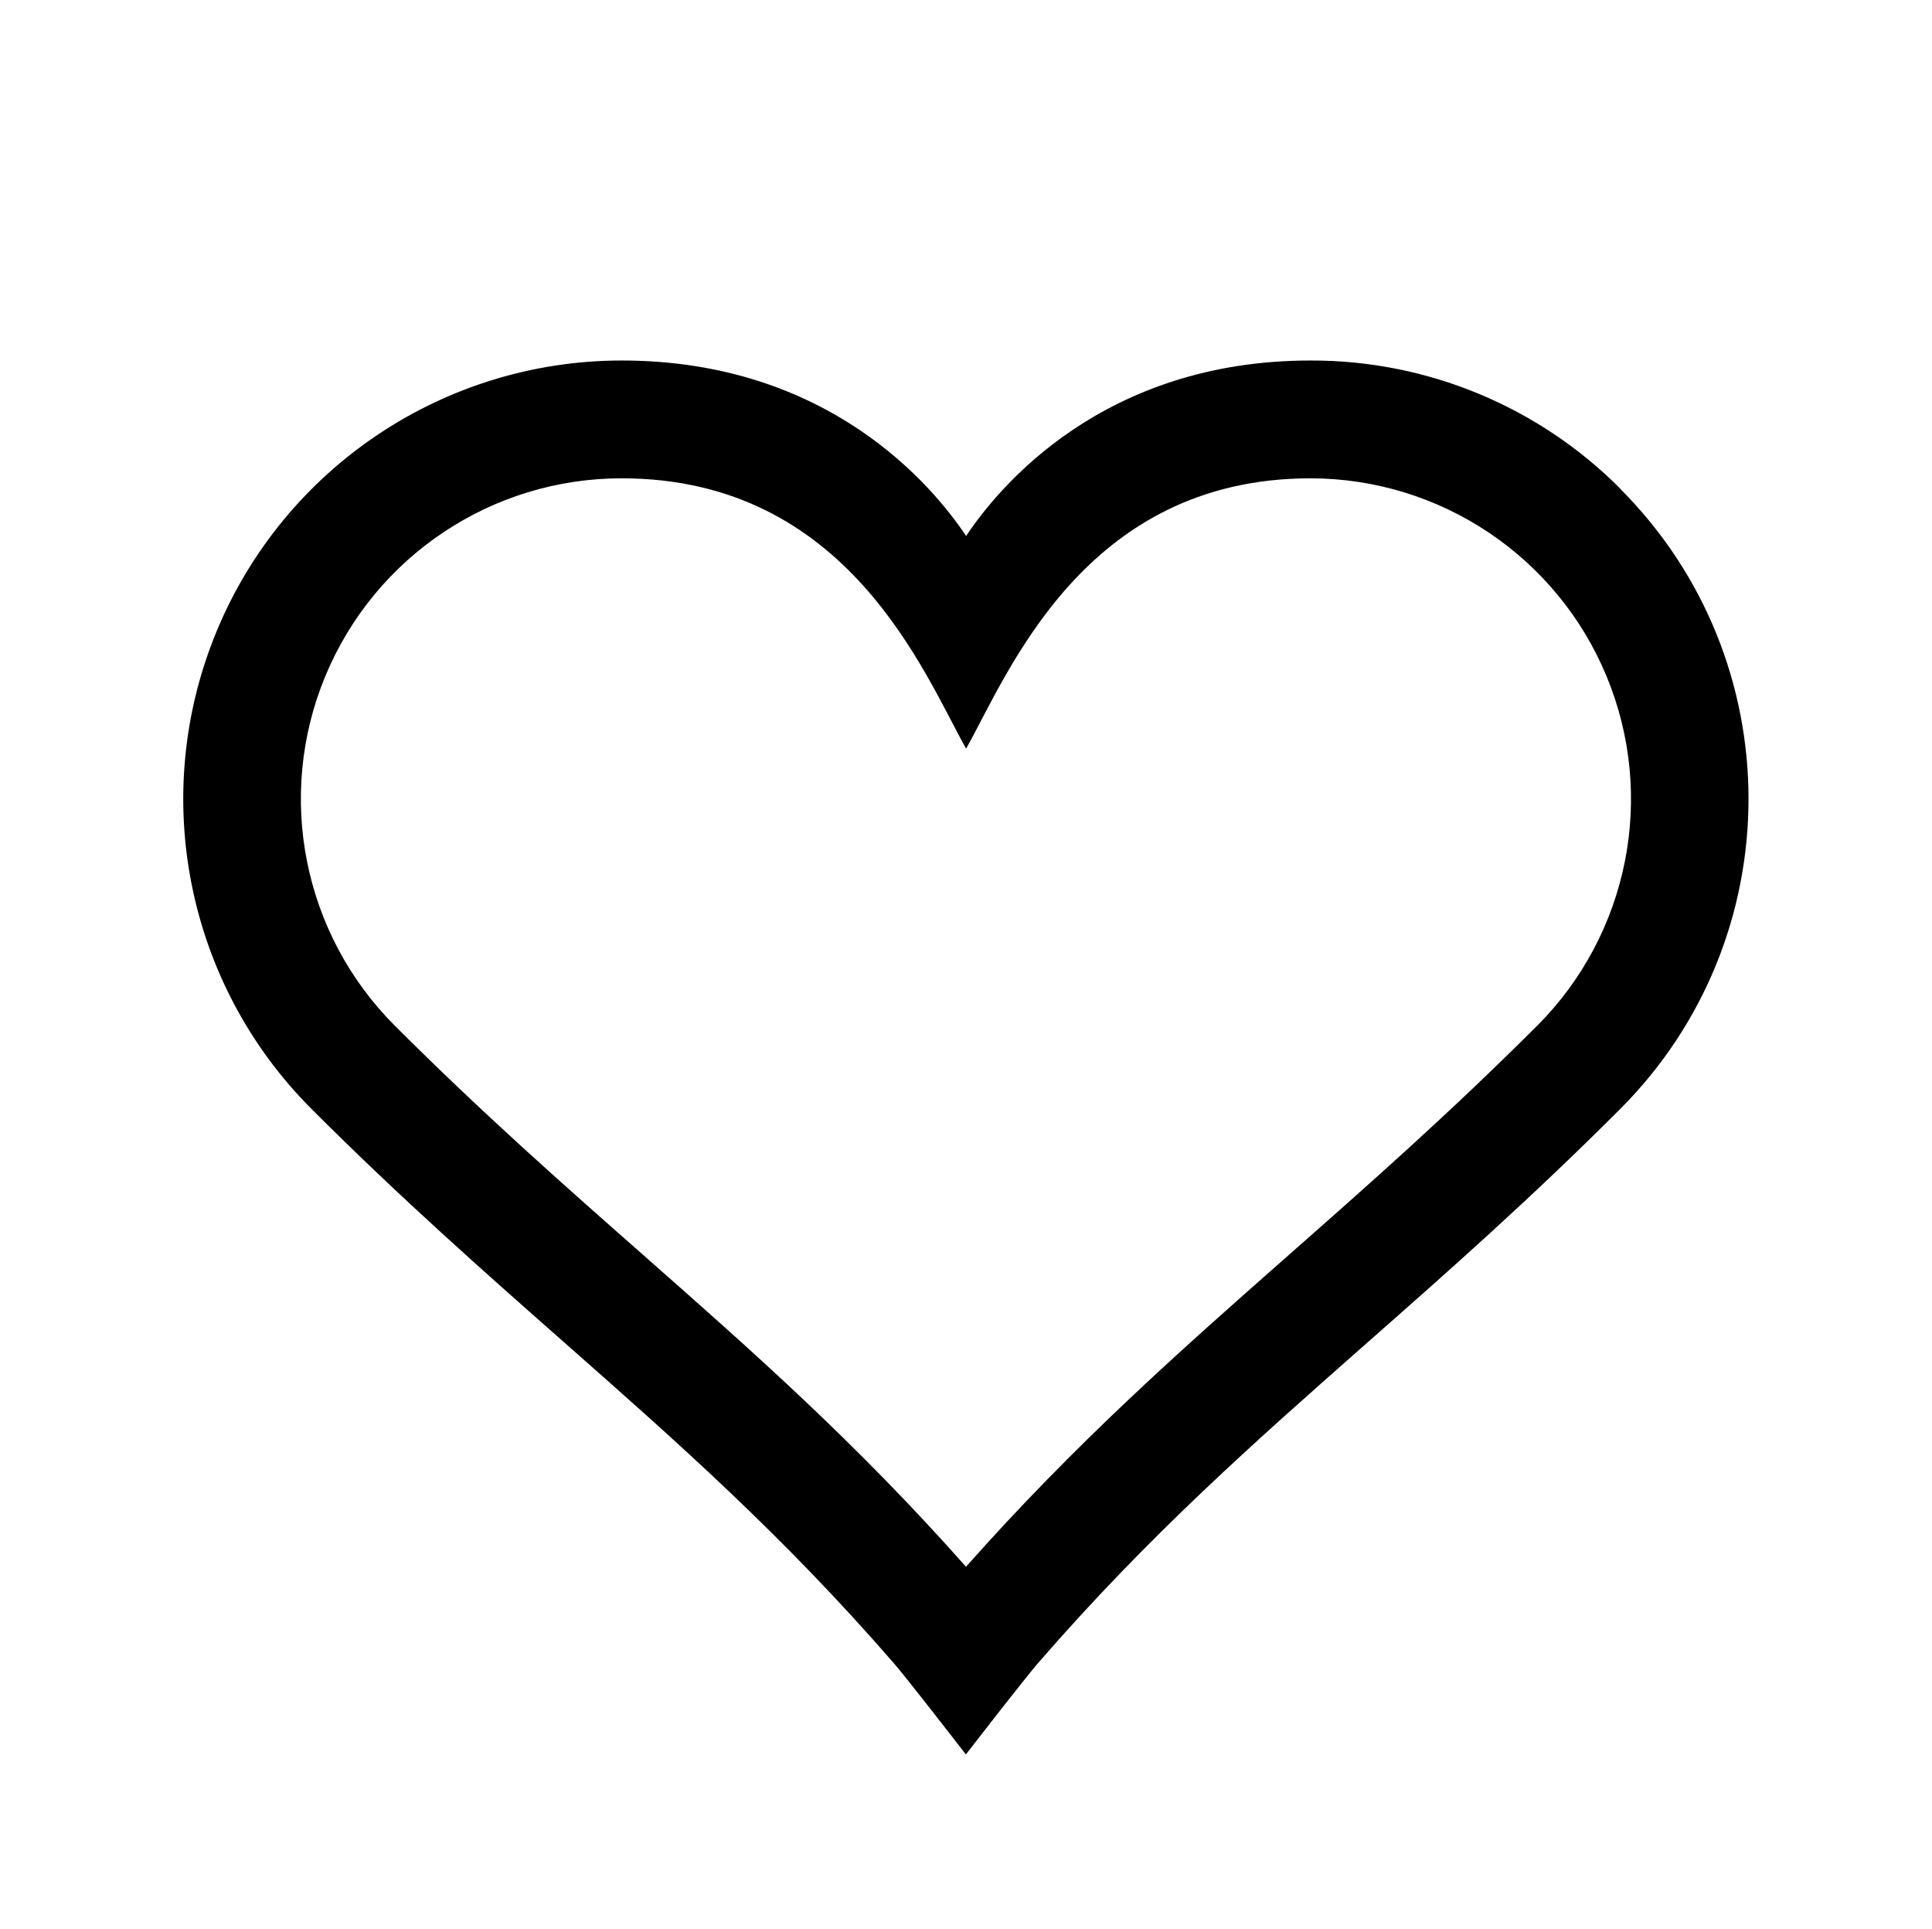
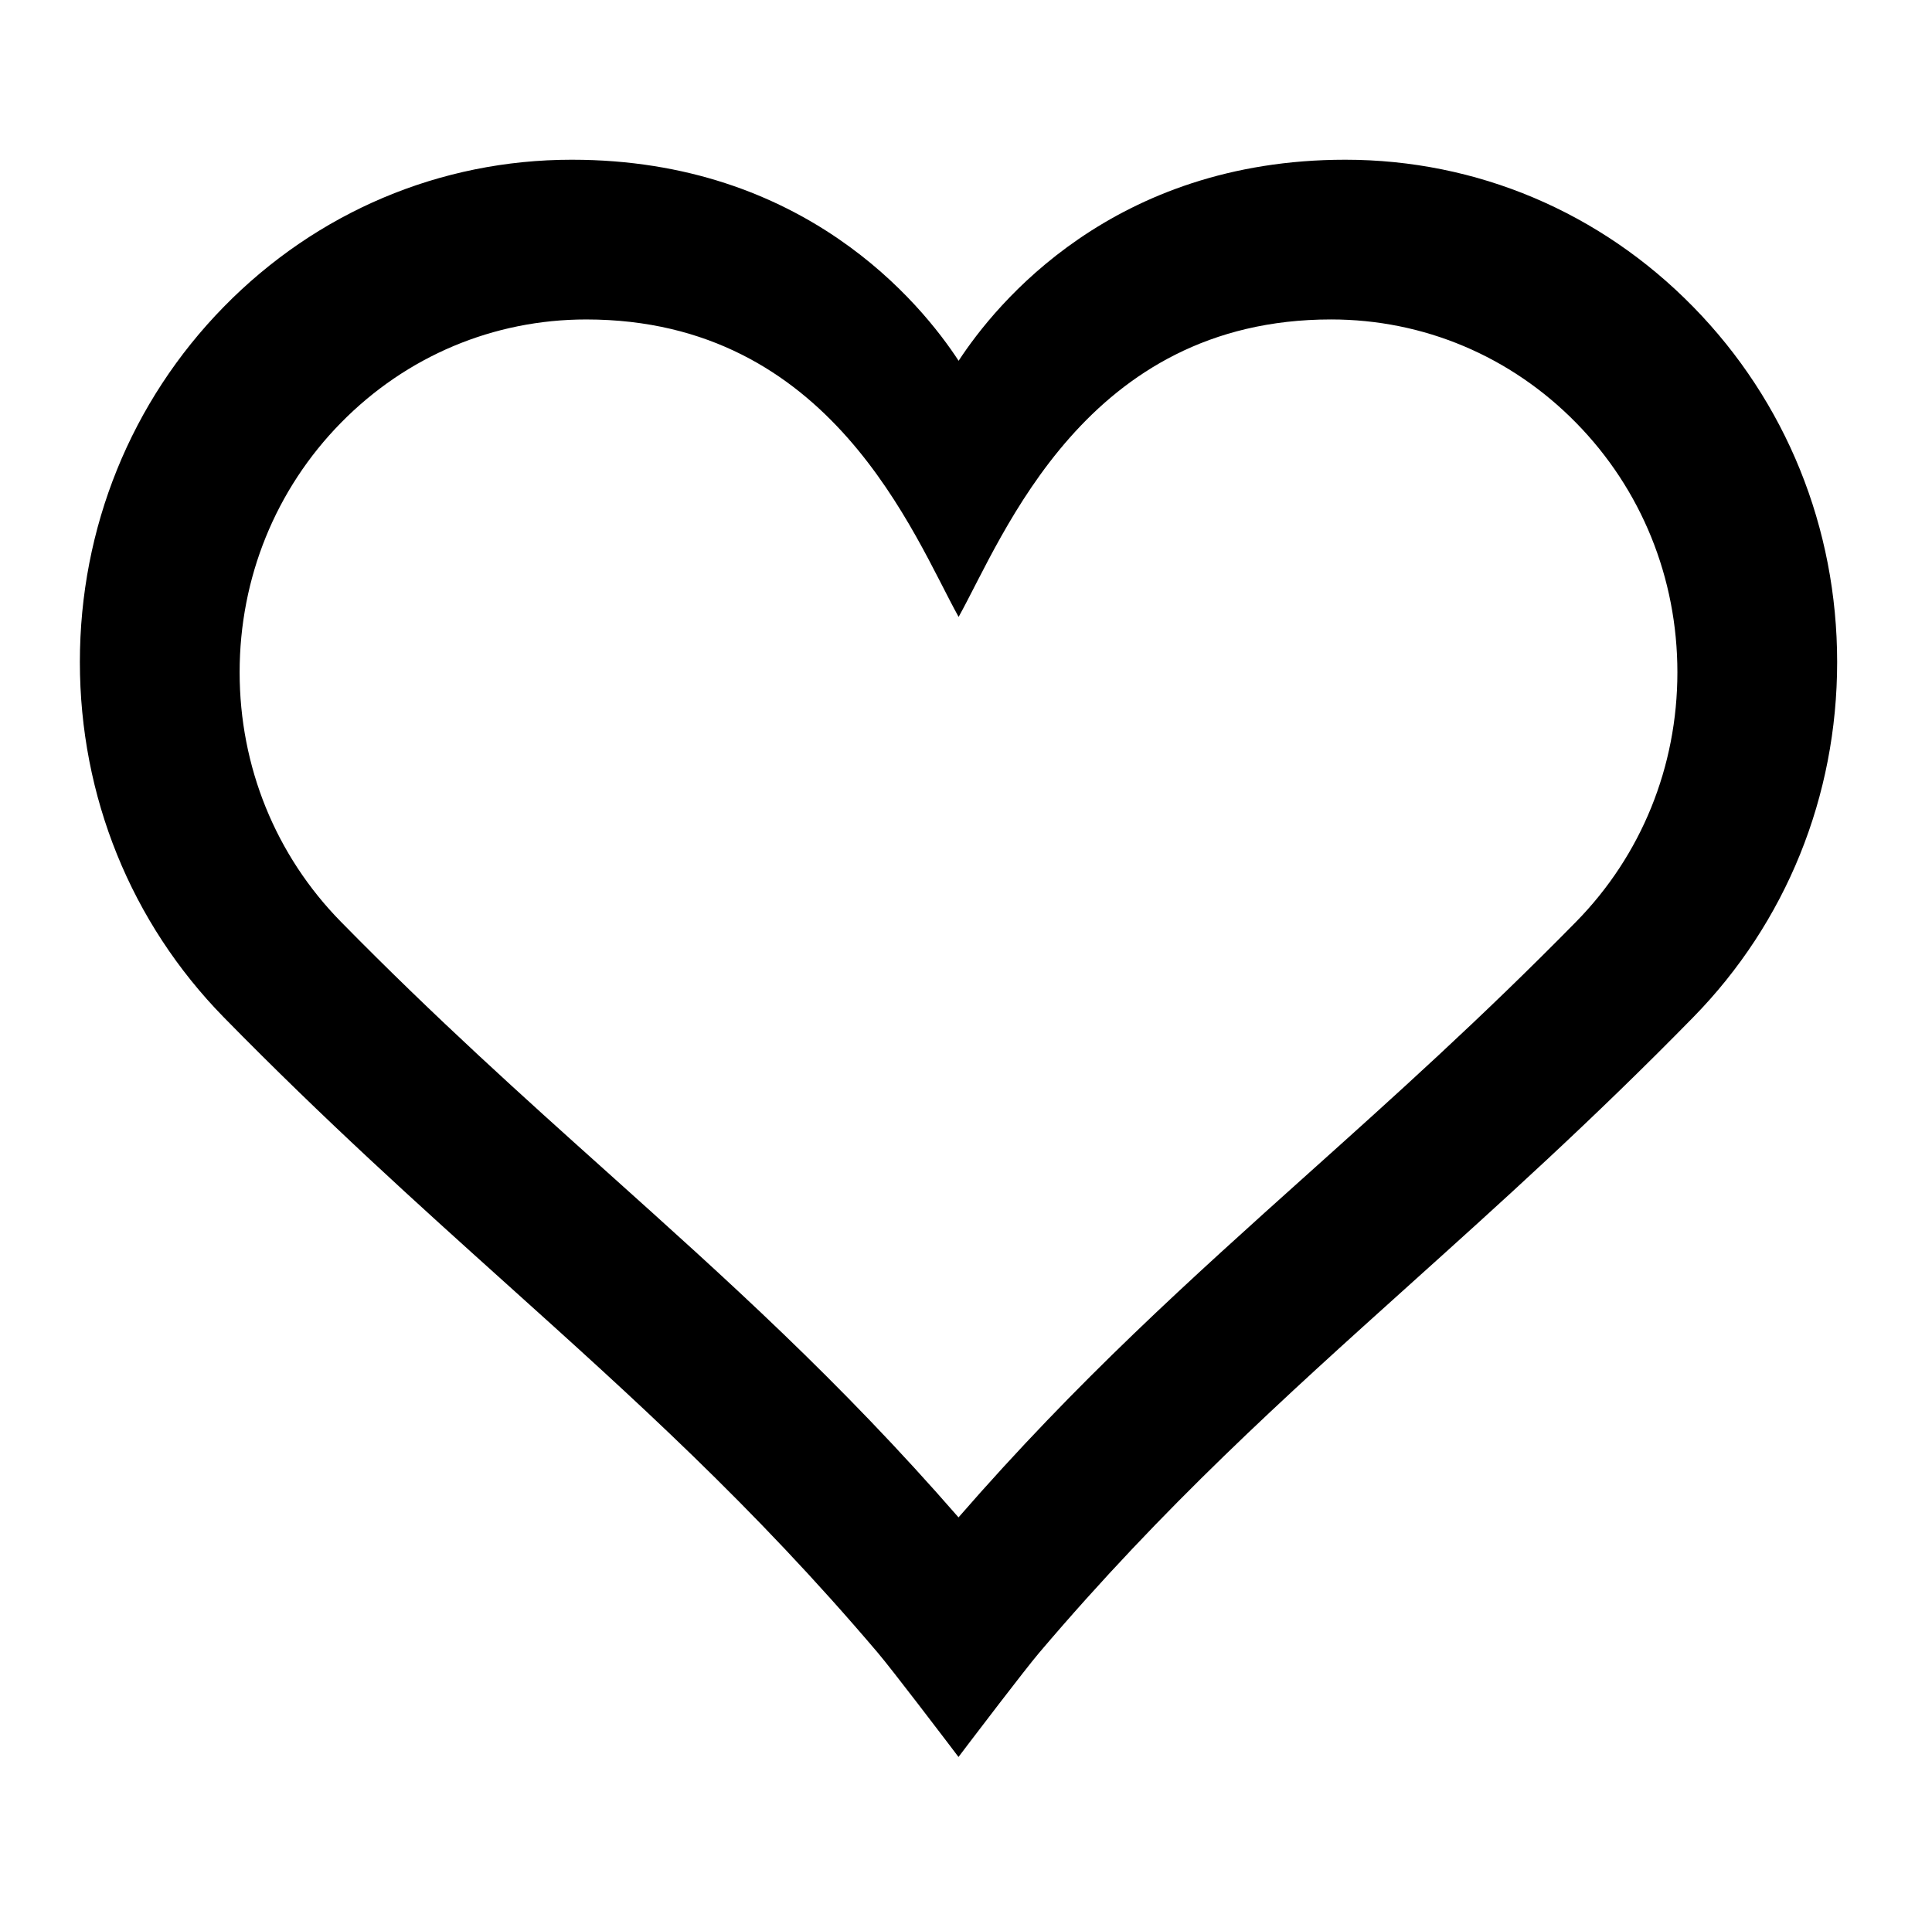
- <svg xmlns="http://www.w3.org/2000/svg" viewBox="0 0 513 512">
-   <path d="M430.3 129.81A115.636 115.636 0 00348 95.72c-55 0-82.69 33.42-91.47 46.59-8.78-13.17-36.47-46.59-91.46-46.59H165a116.444 116.444 0 00-107.477 71.884A116.441 116.441 0 0082.7 294.43c23.91 23.91 45.83 43.22 67 61.9 29.87 26.34 58.1 51.21 87.69 85.34 3.39 3.92 16.18 20.42 16.31 20.59l2.77 3.57 2.77-3.57c.13-.17 12.92-16.67 16.31-20.59 29.59-34.13 57.82-59 87.69-85.34 21.2-18.68 43.12-38 67-61.91a116.524 116.524 0 000-164.61h.06zm-22.11 142.5c-23.25 23.24-44.78 42.22-65.6 60.57-29.2 25.73-56.82 50.12-86.09 83.12-29.27-33.05-56.89-57.39-86.1-83.13-20.82-18.35-42.36-37.33-65.59-60.56A85.129 85.129 0 01165.07 127c60.28 0 80.4 52.21 91.46 71.77C267.59 179.2 287.7 127 348 127a85.161 85.161 0 0160.19 145.32v-.01z" />
+ <svg xmlns="http://www.w3.org/2000/svg" viewBox="0 0 129 128">
+   <path fill-rule="evenodd" clip-rule="evenodd" d="M105.235 61.558c-6.319 6.434-12.17 11.687-17.833 16.767C79.464 85.447 71.958 92.183 64 101.333c-7.957-9.147-15.467-15.886-23.407-23.012-5.662-5.078-11.514-10.331-17.829-16.763C18.404 57.117 16 51.198 16 44.896s2.404-12.22 6.765-16.662c4.37-4.45 10.185-6.9 16.378-6.9 16.389 0 21.858 14.45 24.864 19.864 3.01-5.413 8.475-19.865 24.866-19.865 6.183 0 11.993 2.45 16.362 6.901 4.361 4.441 6.765 10.36 6.765 16.662s-2.404 12.22-6.765 16.662zm-15.41-50.891c-15.52 0-23.338 9.632-25.818 13.427-2.477-3.796-10.294-13.427-25.816-13.427h-.019c-8.775 0-17.027 3.489-23.231 9.824-6.195 6.329-9.608 14.752-9.608 23.722s3.413 17.394 9.608 23.723c6.75 6.89 12.937 12.457 18.92 17.841 8.434 7.589 16.4 14.757 24.75 24.596.959 1.128 4.57 5.883 4.608 5.931l.78 1.029.78-1.029c.038-.048 3.649-4.803 4.607-5.931 8.353-9.839 16.32-17.007 24.753-24.596 5.983-5.384 12.169-10.95 18.918-17.843 6.197-6.327 9.61-14.75 9.61-23.72 0-8.971-3.413-17.394-9.61-23.721-6.202-6.337-14.454-9.826-23.231-9.826z" />
</svg>
